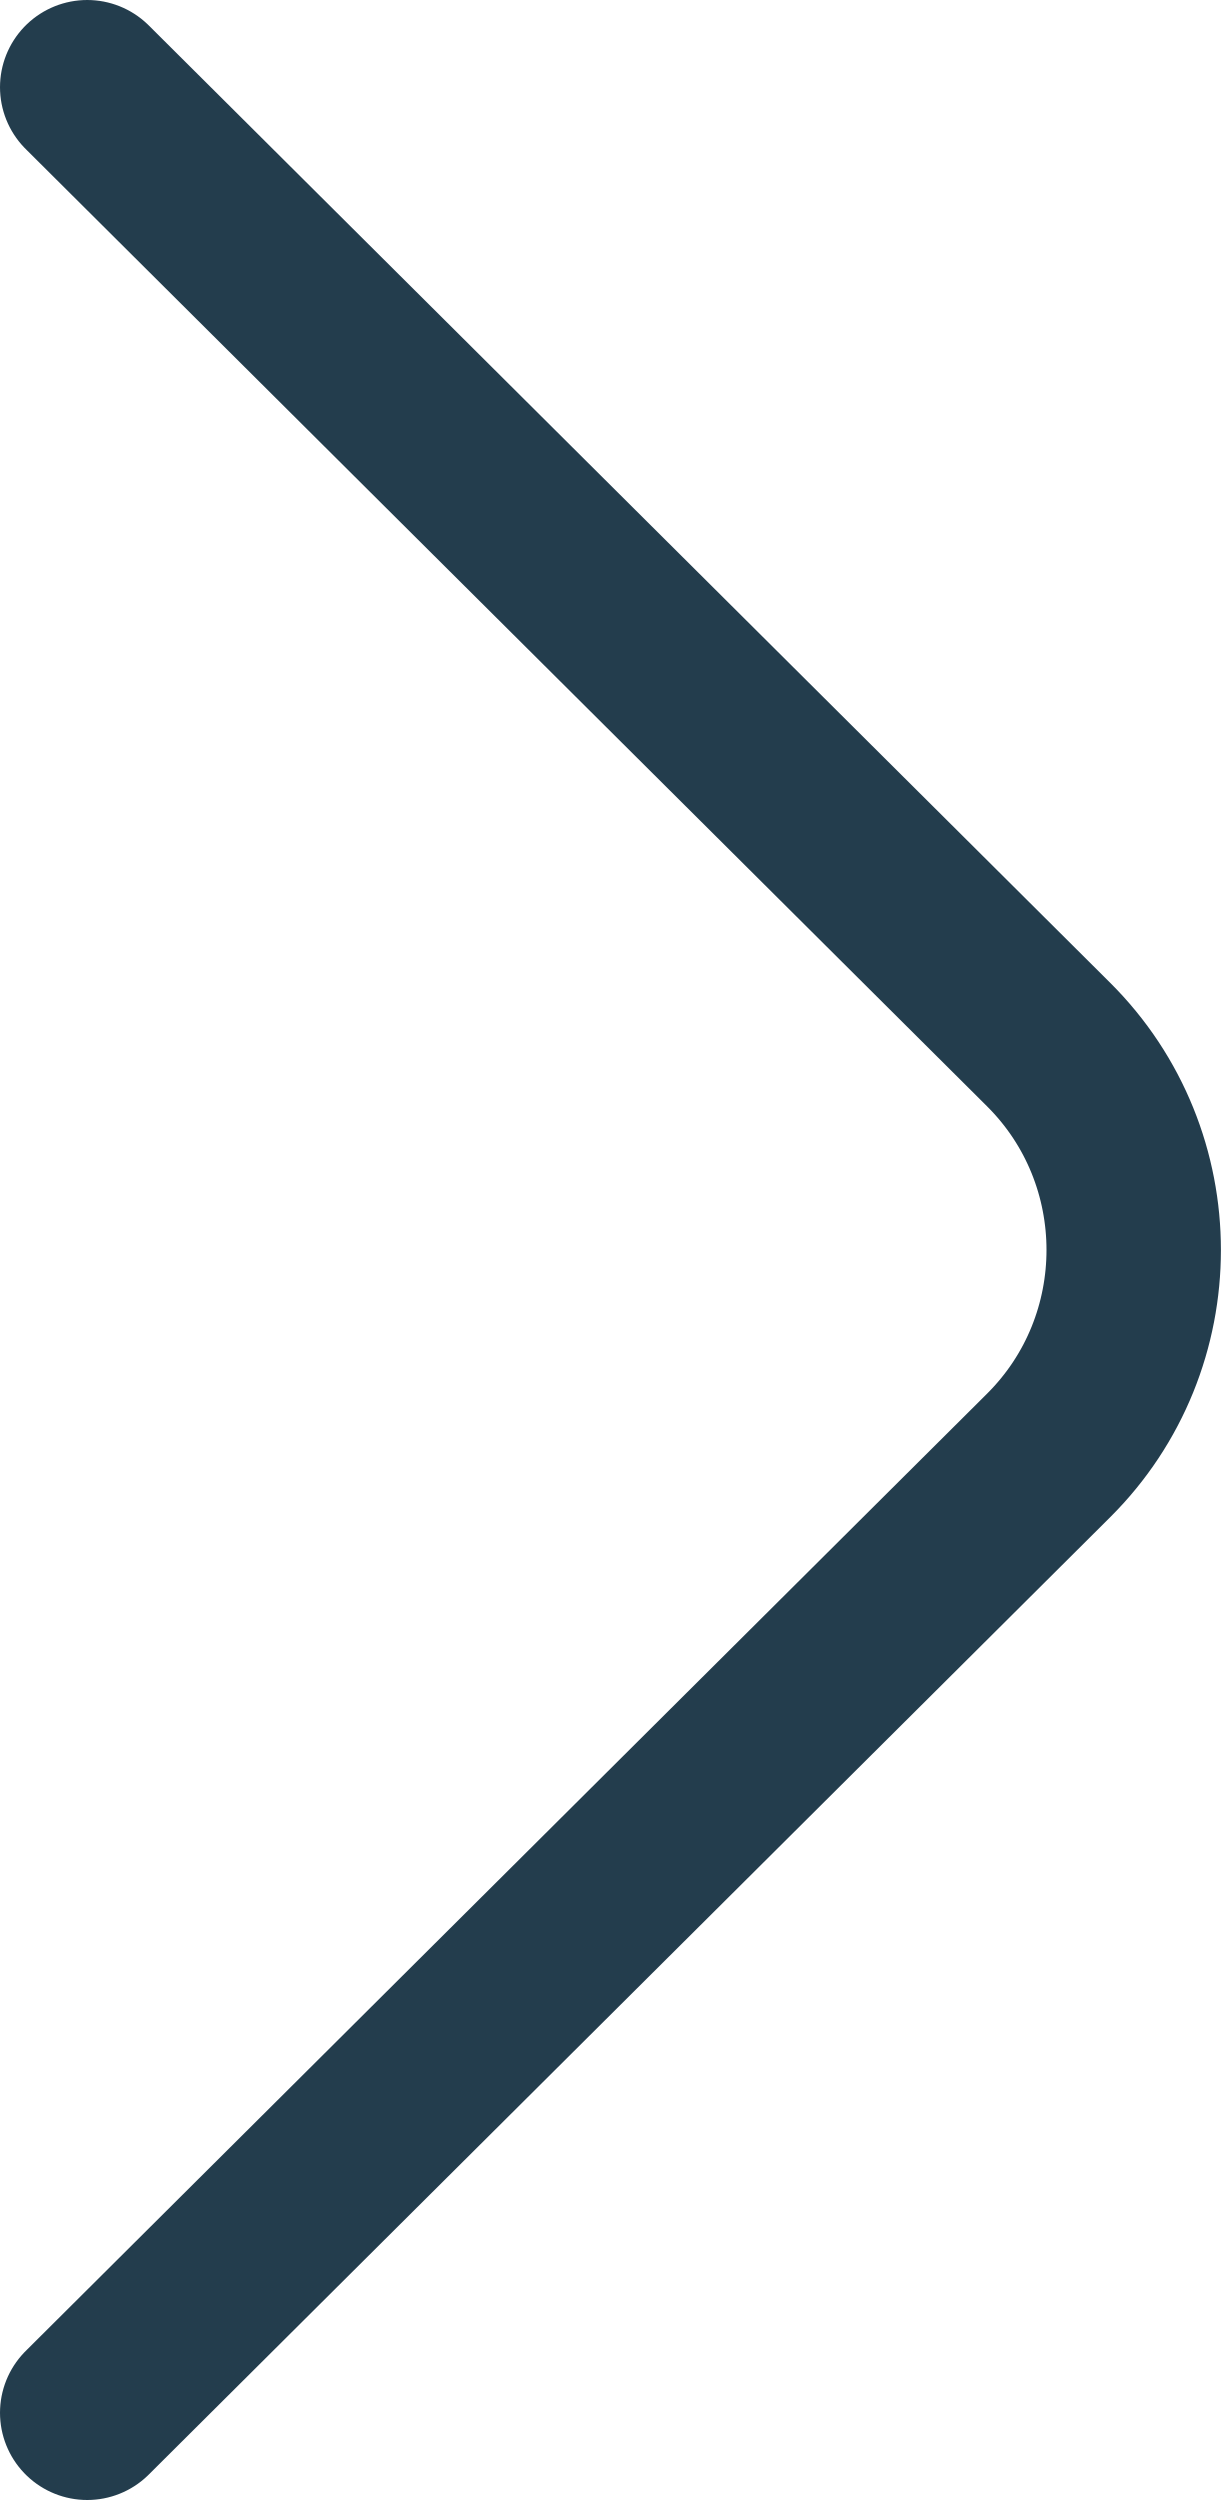
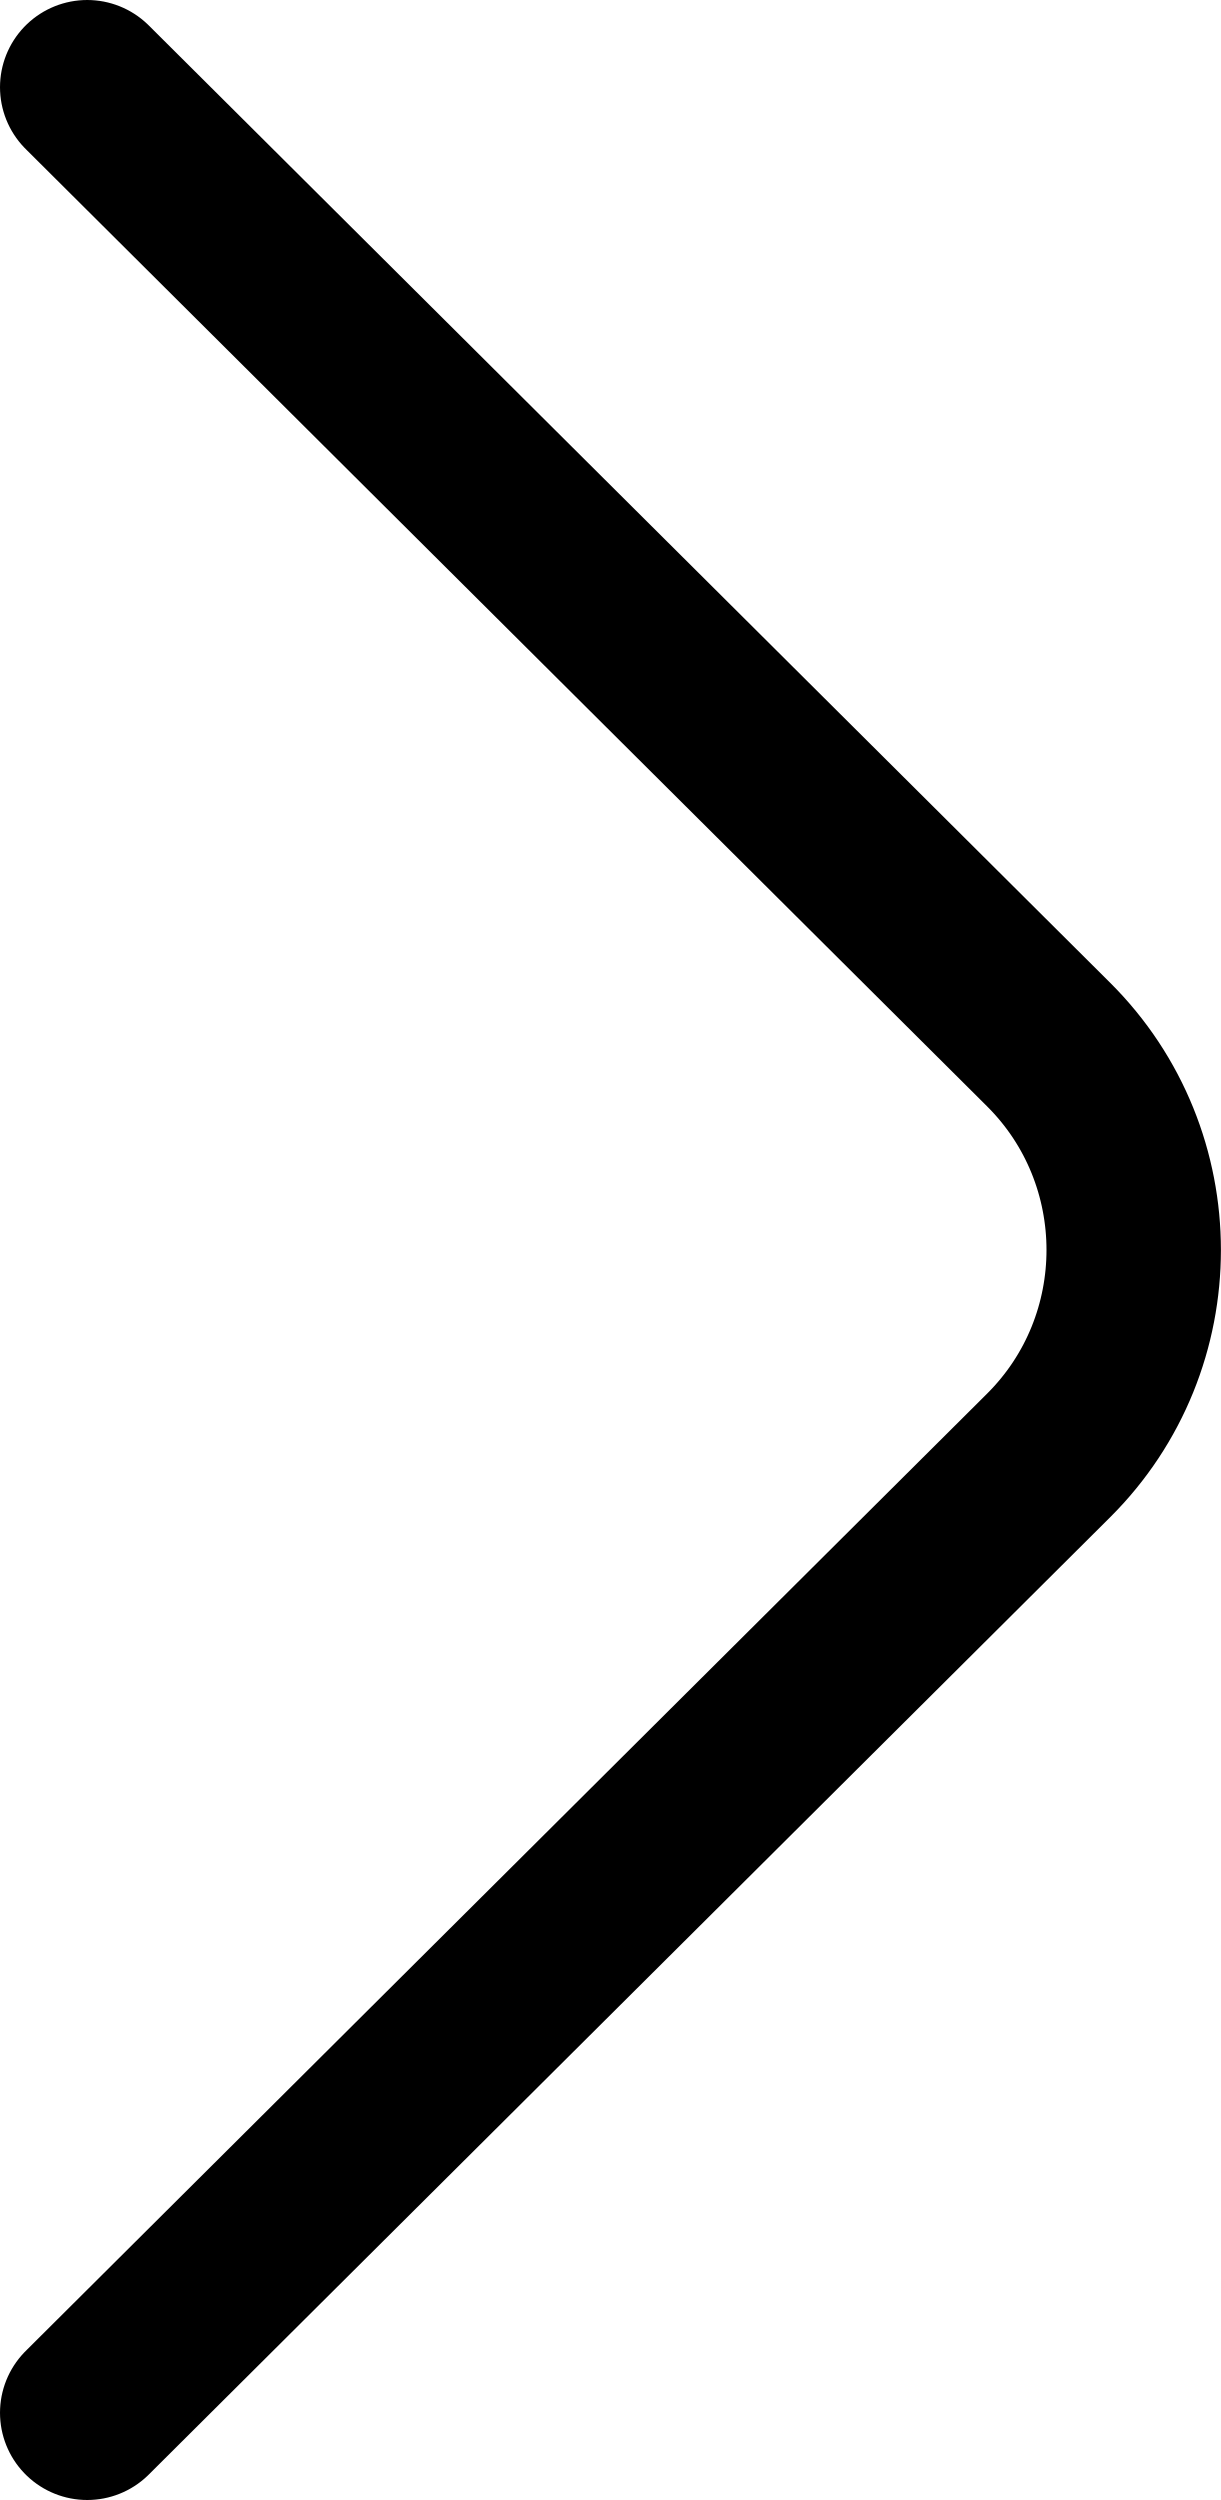
<svg xmlns="http://www.w3.org/2000/svg" width="21" height="43" viewBox="0 0 21 43" fill="none">
-   <path d="M1.5 41.5L18.035 25.035C19.988 23.091 19.988 19.909 18.035 17.965L1.5 1.5" stroke="#233D4D" stroke-width="3" stroke-miterlimit="10" stroke-linecap="round" stroke-linejoin="round" />
+   <path d="M1.5 41.5L18.035 25.035C19.988 23.091 19.988 19.909 18.035 17.965L1.5 1.5" stroke="currentColor" stroke-width="3" stroke-miterlimit="10" stroke-linecap="round" stroke-linejoin="round" />
</svg>
